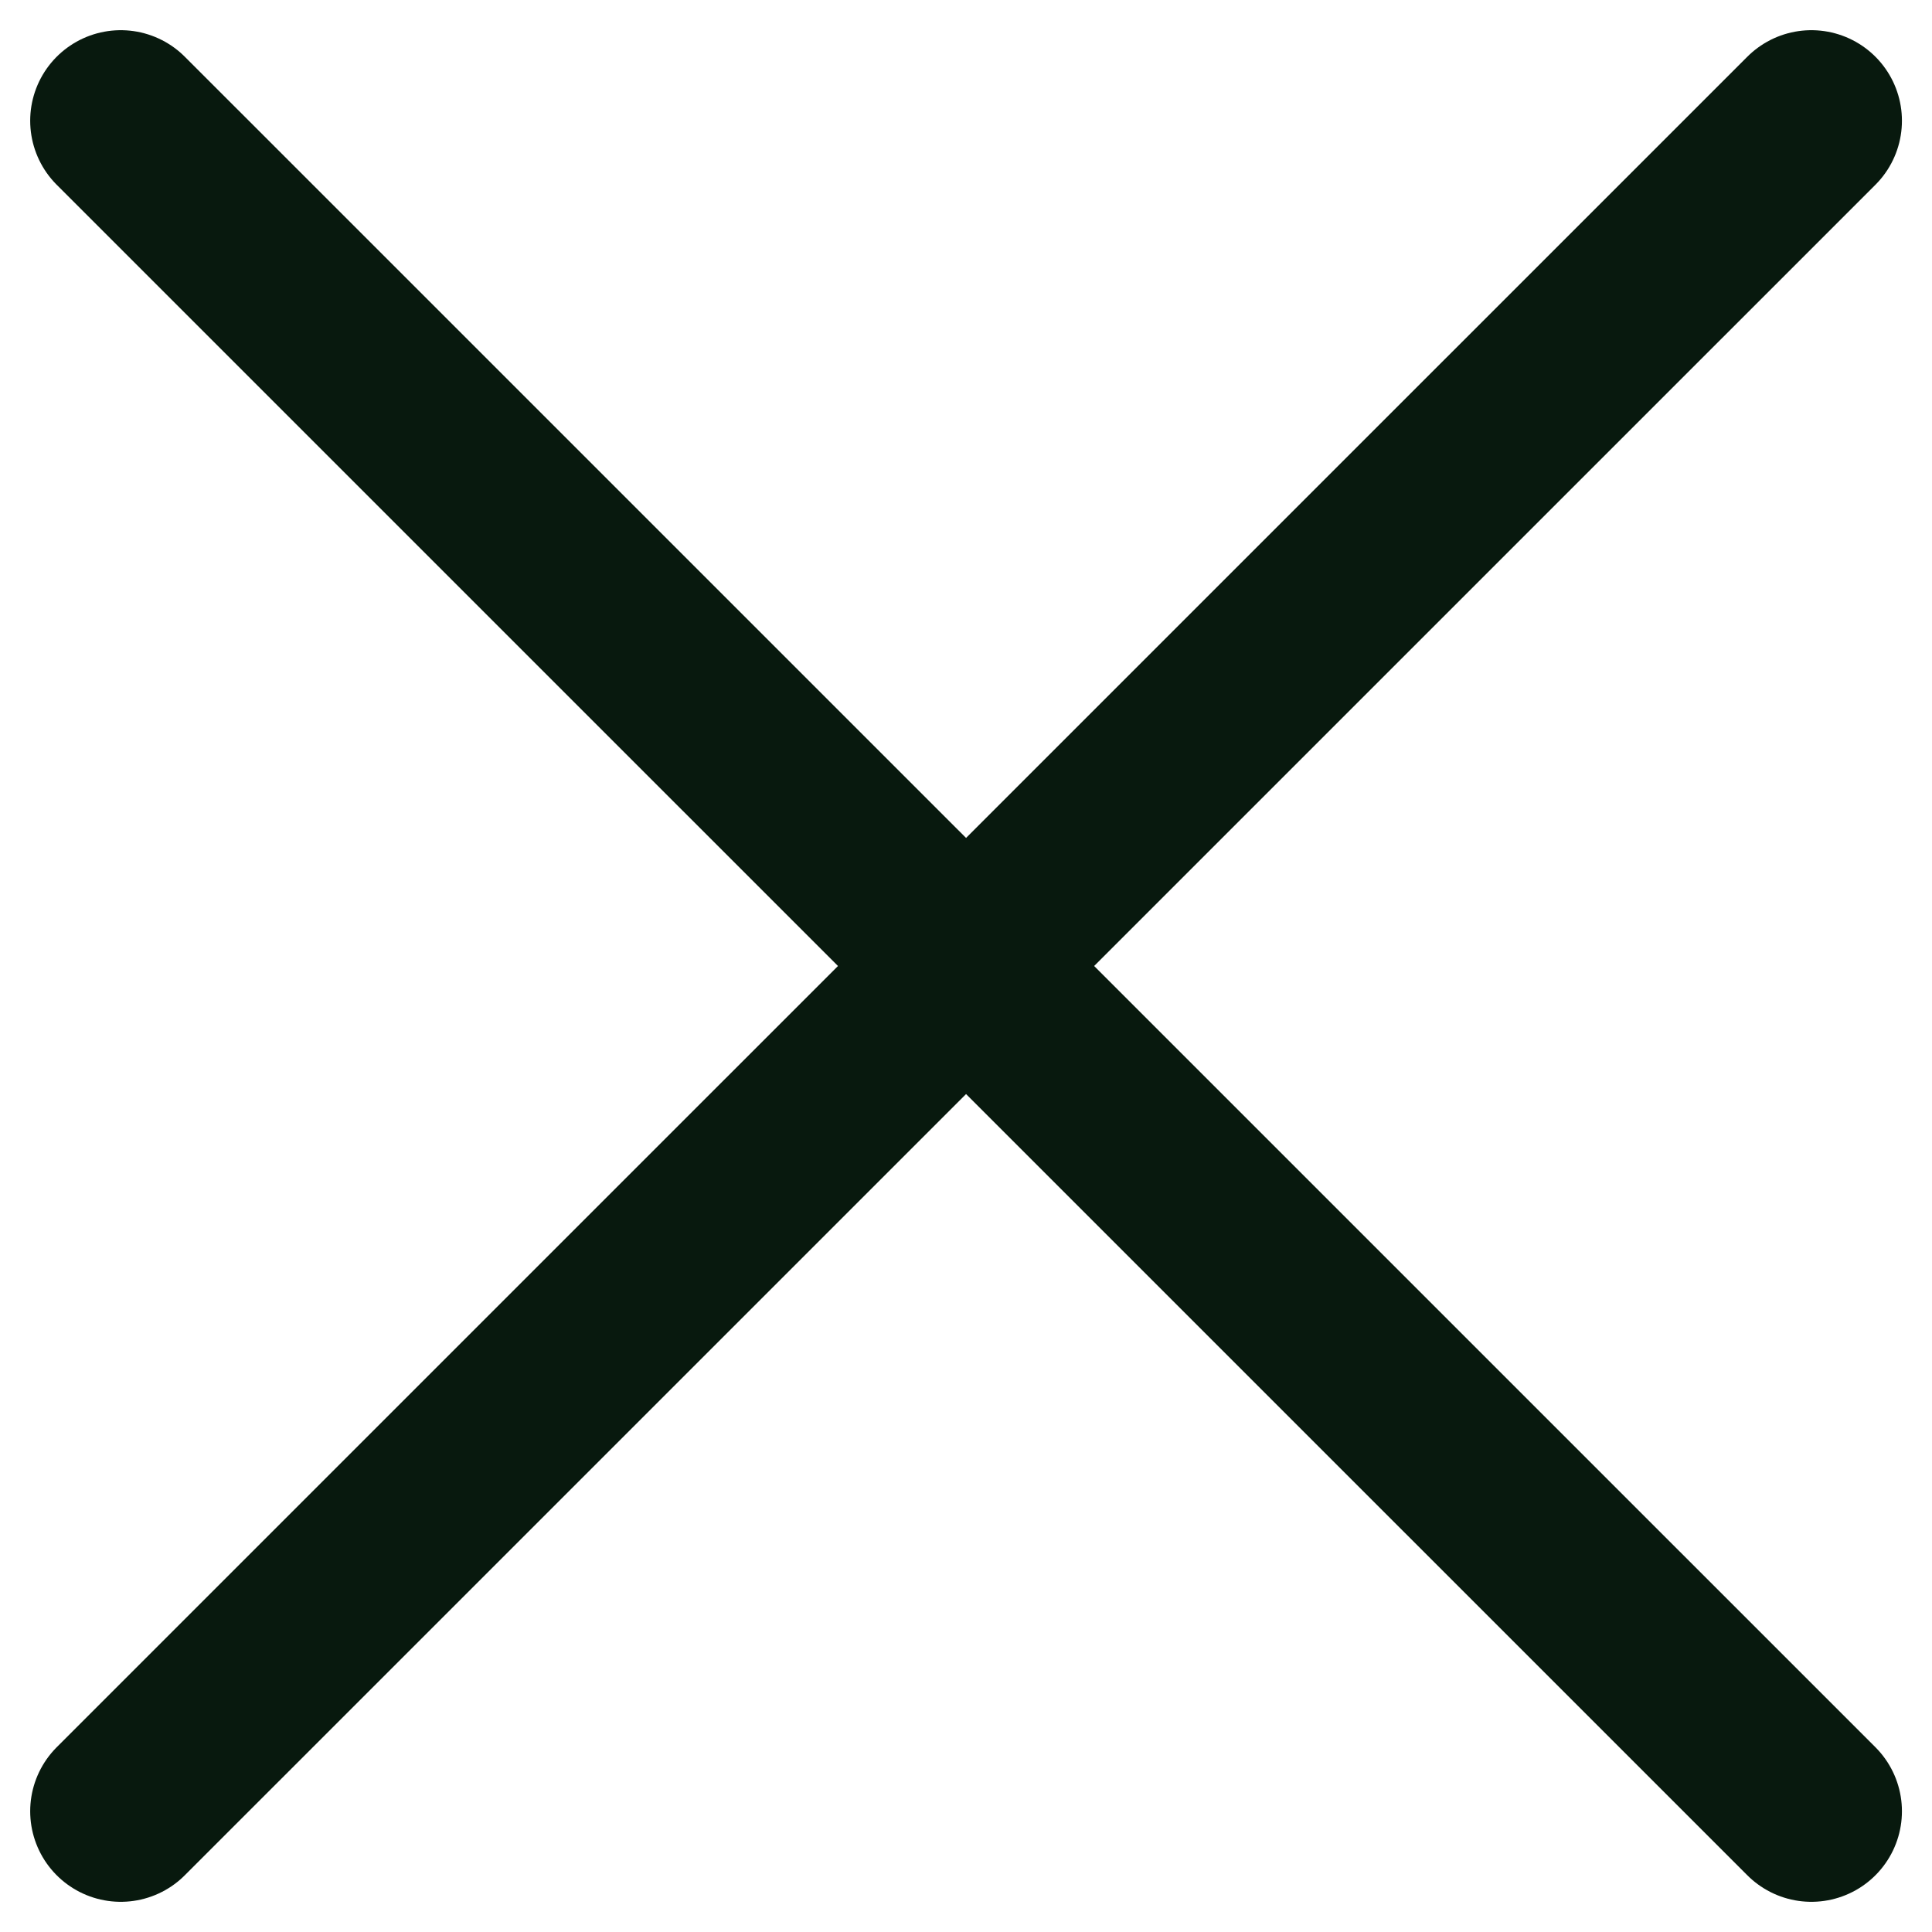
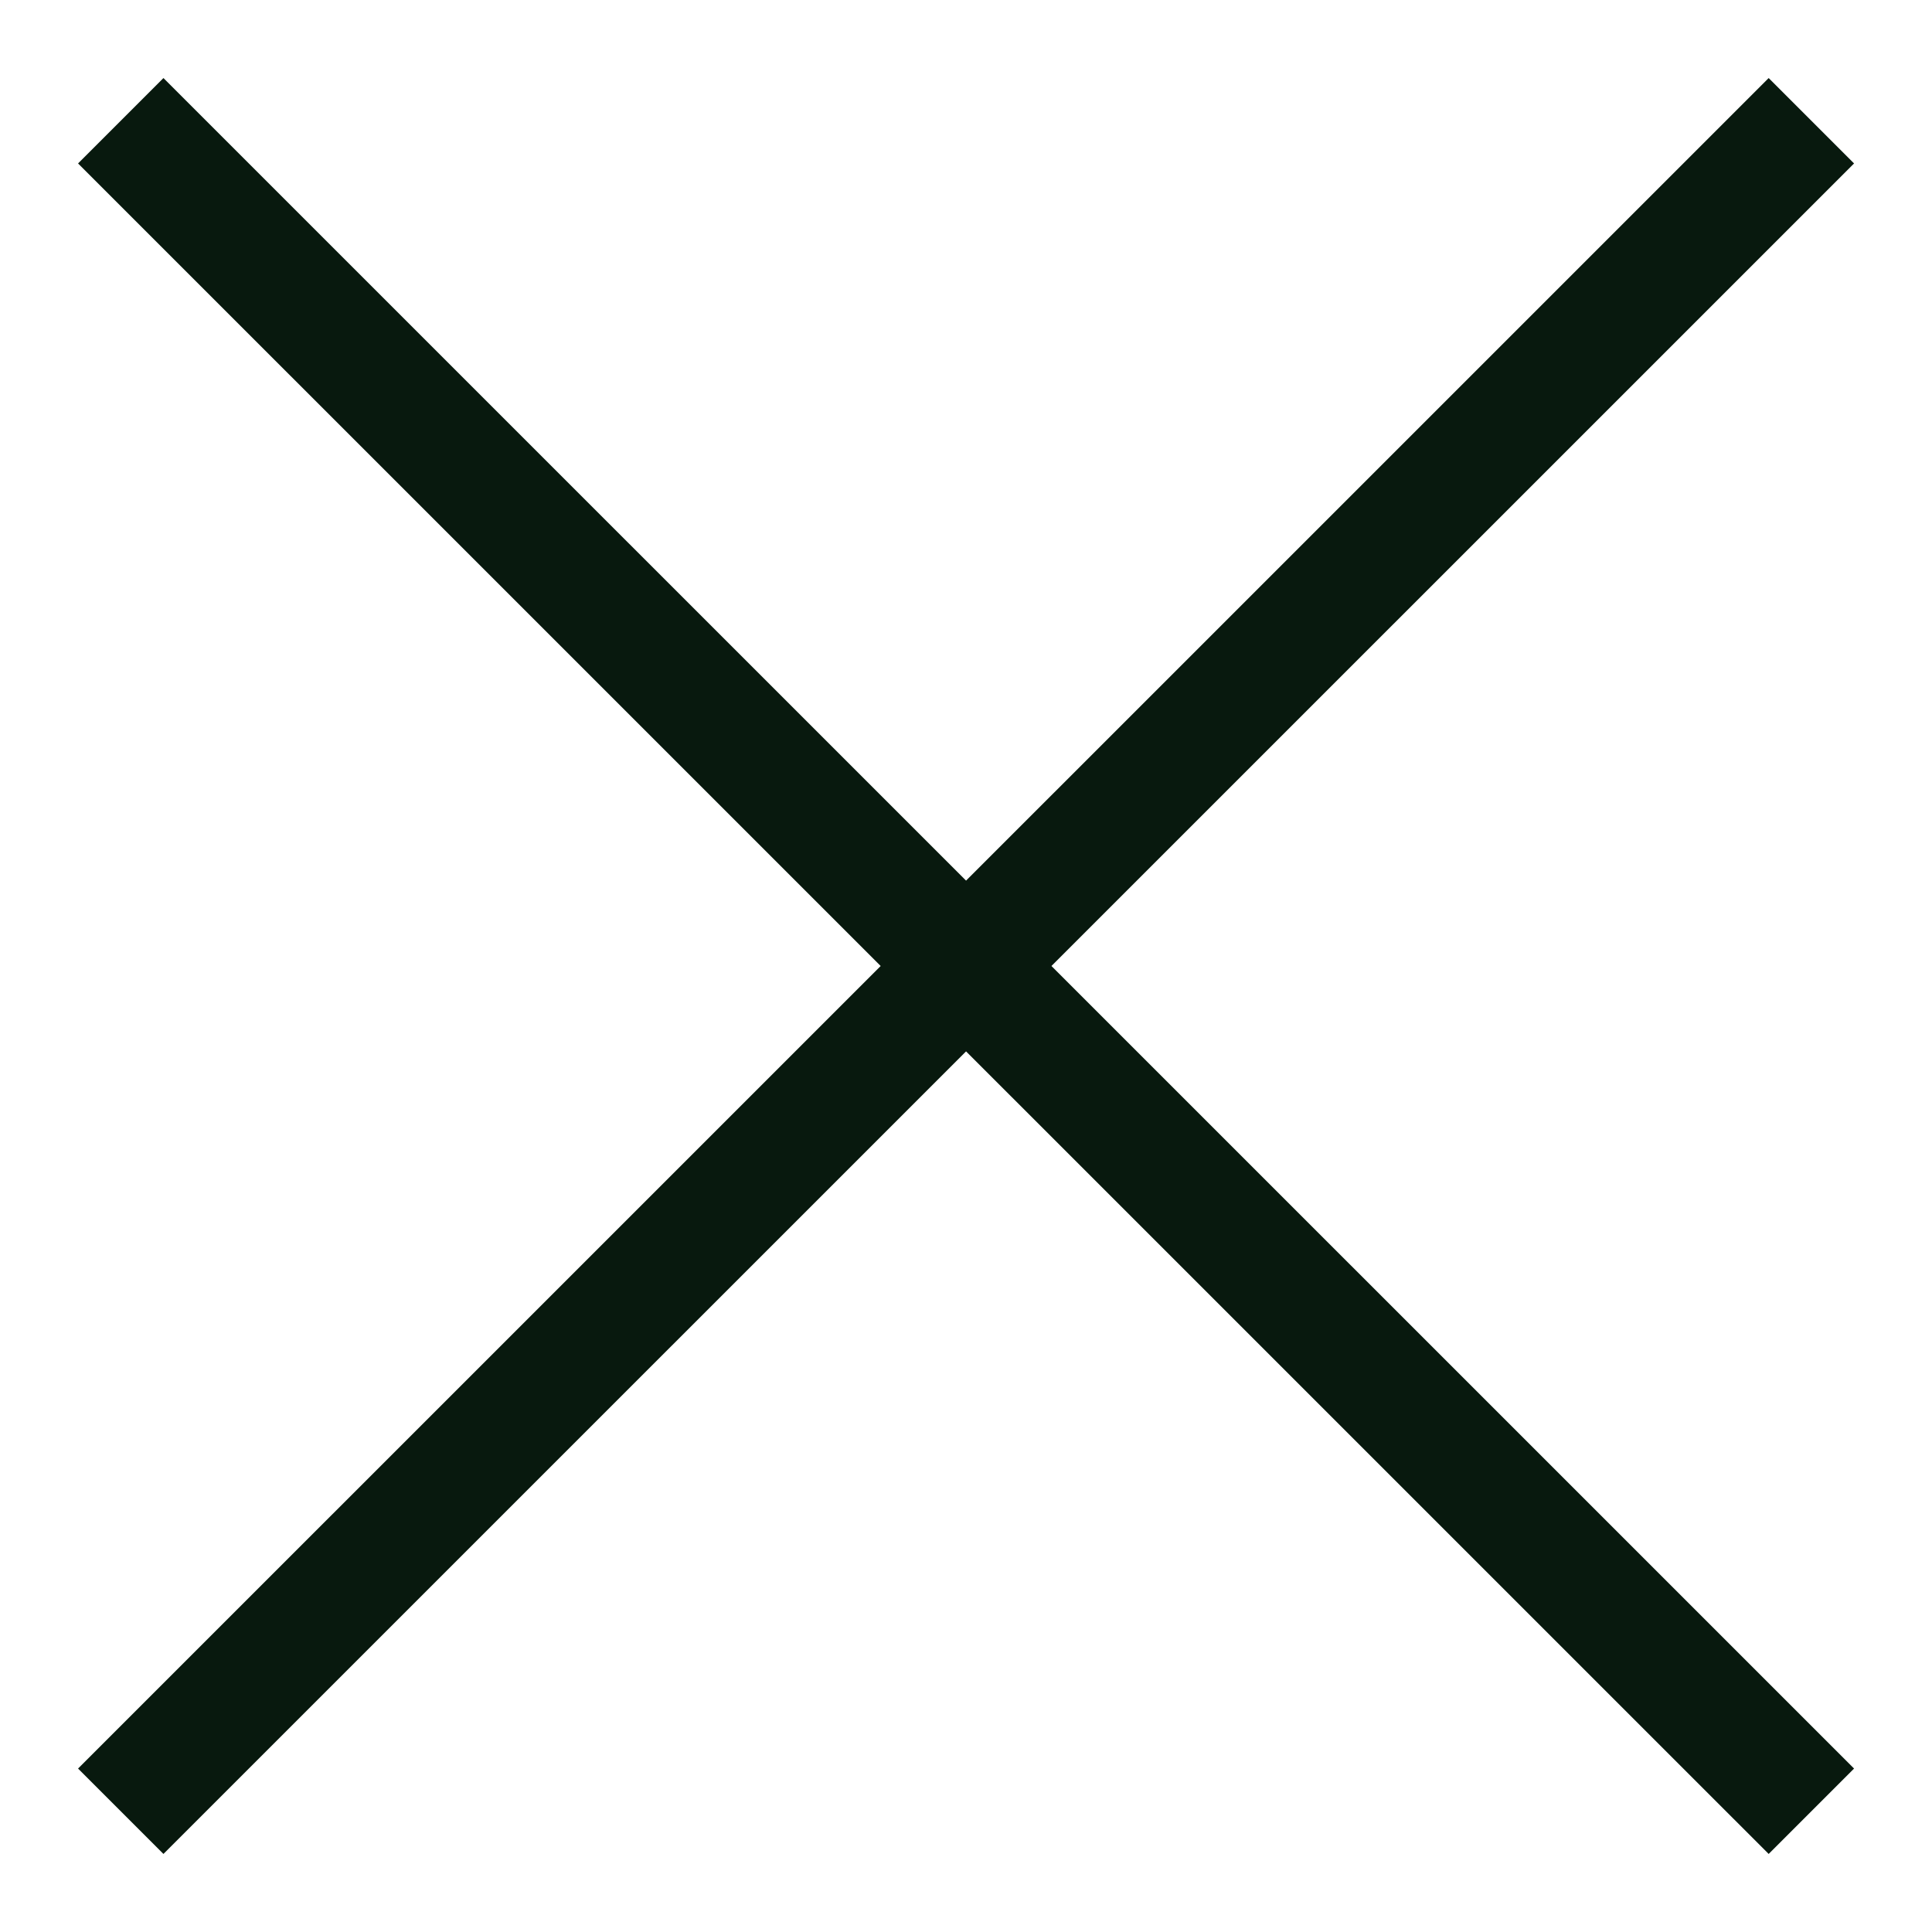
<svg xmlns="http://www.w3.org/2000/svg" width="16" height="16" viewBox="0 0 16 16" fill="none">
-   <path d="M15.001 1L1 15M1 1L15.001 15" stroke="#08190E" stroke-width="1.5" stroke-linecap="round" stroke-linejoin="round" />
+   <path d="M15.001 1L1 15M1 1L15.001 15" stroke="#08190E" strokeWidth="1.5" strokeLinecap="round" strokeLinejoin="round" />
</svg>
